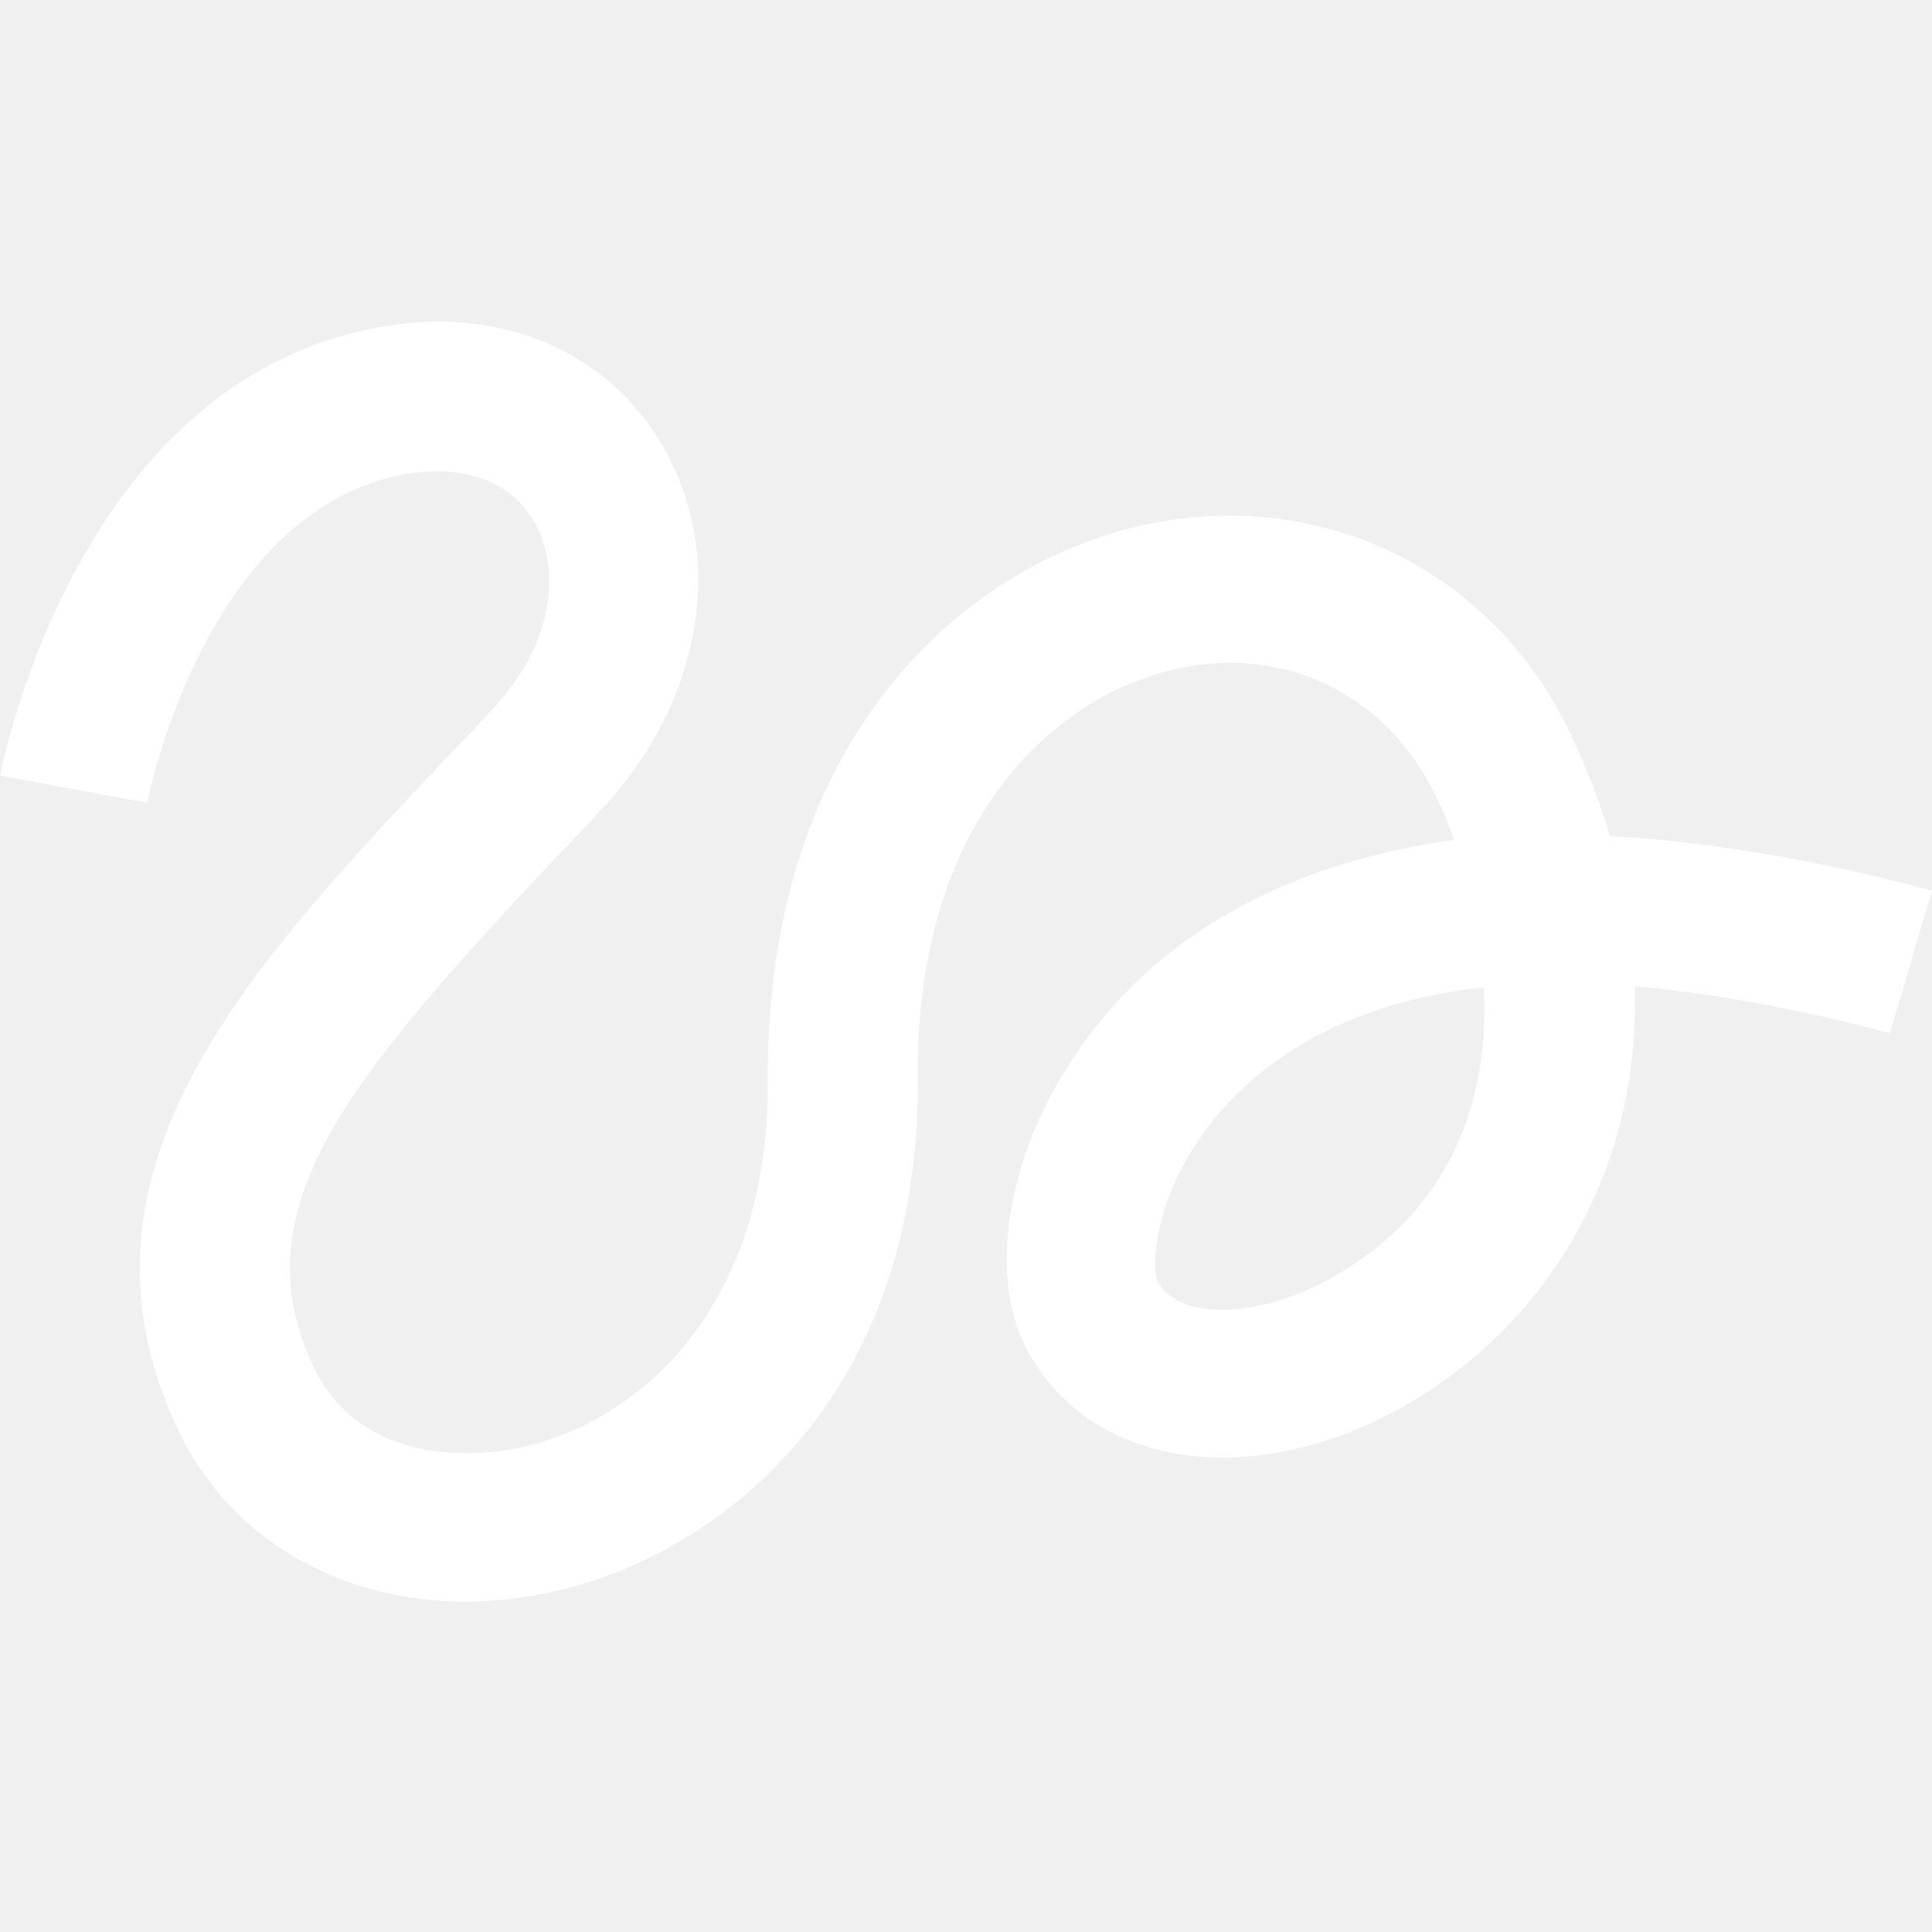
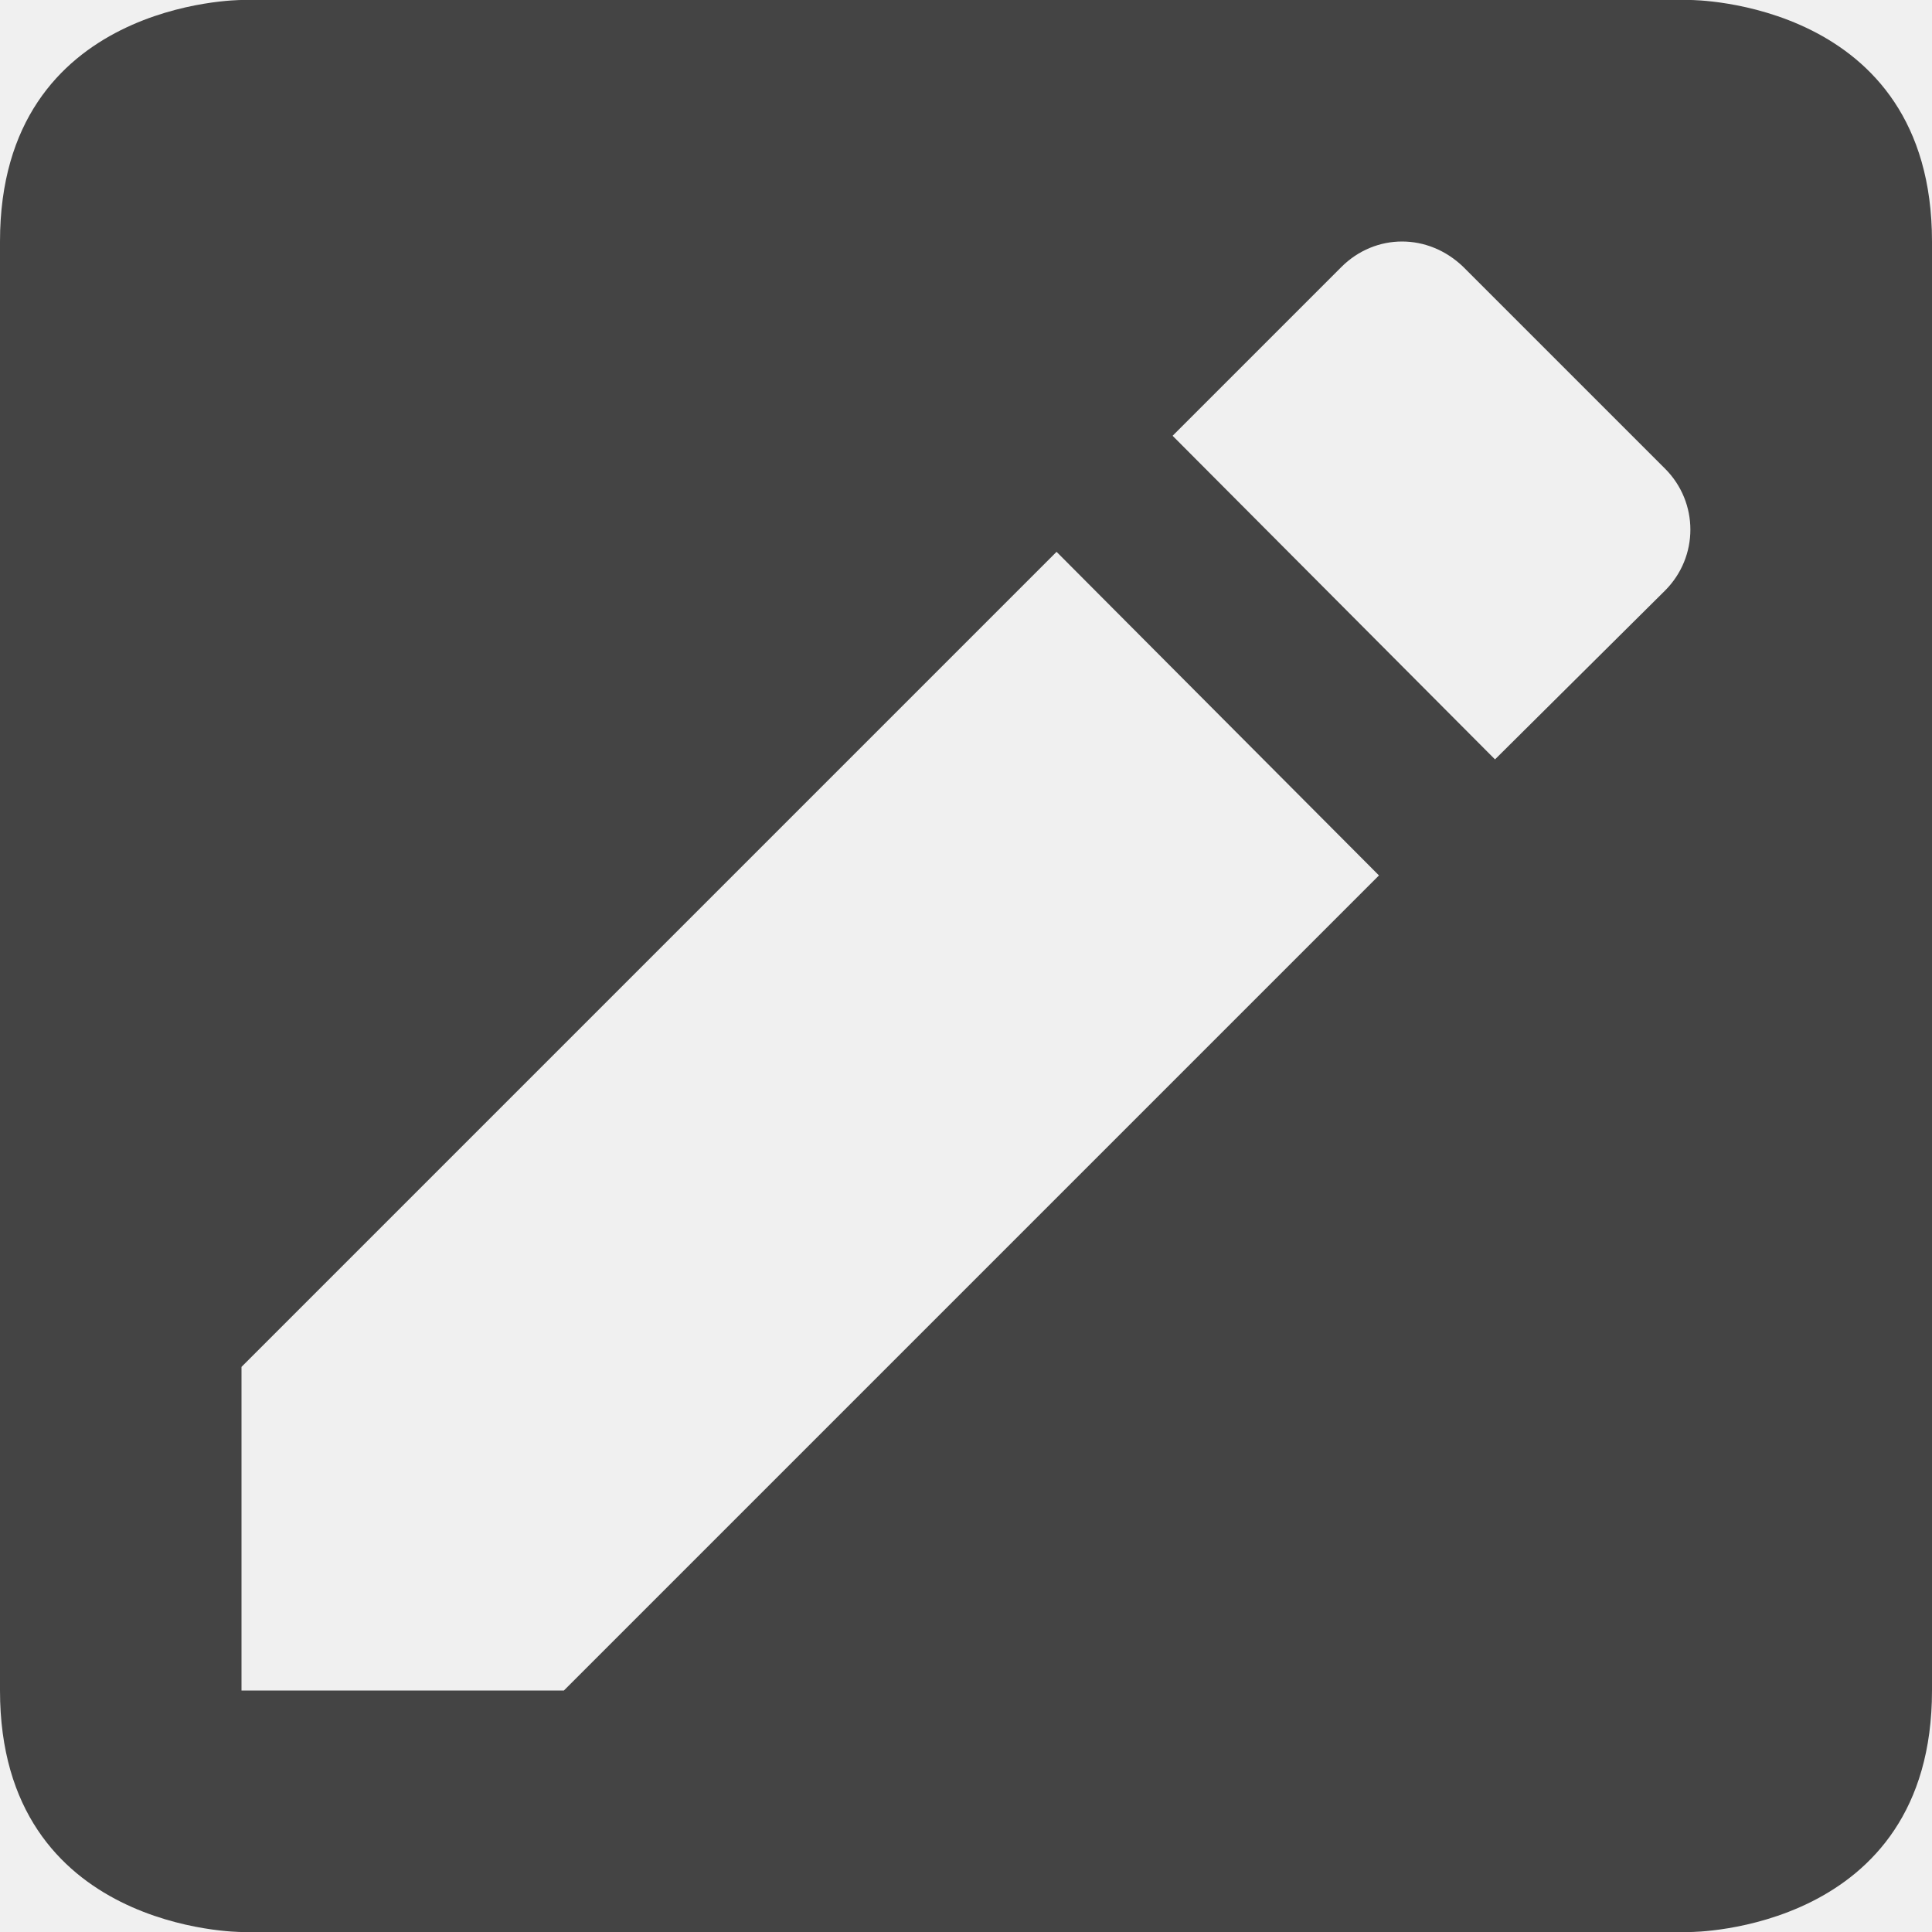
- <svg xmlns="http://www.w3.org/2000/svg" version="1.1" id="Layer_1" x="0px" y="0px" width="156" height="156" viewBox="0 0 156 156" enable-background="new 0 0 156 104" xml:space="preserve">
-   <defs id="defs13" />
-   <g id="g8" transform="translate(0,26.02383)">
-     <rect fill="none" width="156" height="104" id="rect2" x="0" y="0" />
-     <g id="g6">
-       <path fill="#ffffff" d="M 37.6,103.3 C 27.5,103.3 18.7,98.3 14.5,89.7 4.4,68.7 19.9,52.3 36.2,35 37.4,33.8 38.6,32.5 39.8,31.2 45.1,25.5 45,19.7 43.3,16.4 41.5,13 37.8,11.5 33.1,12.2 16.6,14.8 11.9,38.6 11.9,38.8 L 0,36.6 C 0.3,35.3 6.4,4.3 31.2,0.3 41,-1.3 49.7,2.7 53.9,10.7 c 4.7,8.9 2.6,20.1 -5.3,28.6 -1.2,1.3 -2.4,2.6 -3.6,3.8 -16.7,17.8 -25.9,28.5 -19.6,41.4 3.3,6.8 11.1,7.6 16.9,6.3 C 51.5,88.7 62.1,79.7 62,61.3 61.8,33.2 78.2,19.5 92.2,16.4 c 14.5,-3.2 28.4,3.6 34.7,17 1.3,2.8 2.3,5.4 3.1,8.1 13.3,0.7 25.5,4.3 26,4.4 l -3.4,11.5 c -0.1,0 -9.7,-2.8 -20.6,-3.8 0.5,16.5 -8.6,28.9 -20.1,34.7 -11.9,6 -24,3.8 -28.9,-5.2 -3.1,-5.6 -1.9,-14.7 2.9,-22.5 7.9,-13 21.3,-17.4 31.5,-18.8 C 117,40.6 116.5,39.4 116,38.4 112.1,30.1 103.8,26 94.9,28 c -9.7,2.2 -21,12.1 -20.8,33.1 0.2,25.5 -15.6,38.1 -29,41.3 -2.6,0.6 -5.1,0.9 -7.5,0.9 z m 82.2,-49.6 c -14,1.5 -20.6,8.5 -23.4,12.9 -3.3,5.2 -3.4,9.8 -2.9,10.9 1.6,2.9 7.3,3 13,0.2 10.8,-5.5 13.8,-15.1 13.3,-24 z" id="path4" />
-     </g>
-   </g>
+ <svg xmlns="http://www.w3.org/2000/svg" width="16" height="16" version="1.1">
+   <defs>
+     <style id="current-color-scheme" type="text/css">
+    .ColorScheme-Text { color:#444444; } .ColorScheme-Highlight { color:#4285f4; } .ColorScheme-NeutralText { color:#ff9800; } .ColorScheme-PositiveText { color:#4caf50; } .ColorScheme-NegativeText { color:#f44336; }
+   </style>
+   </defs>
+   <path style="fill:currentColor" class="ColorScheme-Text" d="M 2,0 C 2,0 0,0 0,2 V 14 C 0,16 2,16 2,16 H 14 C 14,16 16,16 16,14 V 2 C 16,0 14,0 14,0 Z M 11.611,2 C 11.793,2 11.974,2.071 12.119,2.211 L 13.789,3.881 C 14.069,4.161 14.069,4.611 13.789,4.891 L 12.381,6.289 9.711,3.609 11.109,2.211 C 11.249,2.071 11.43,2 11.611,2 Z M 8.75,4.57 11.42,7.25 4.67,14 H 2 V 11.32 Z" />
</svg>
